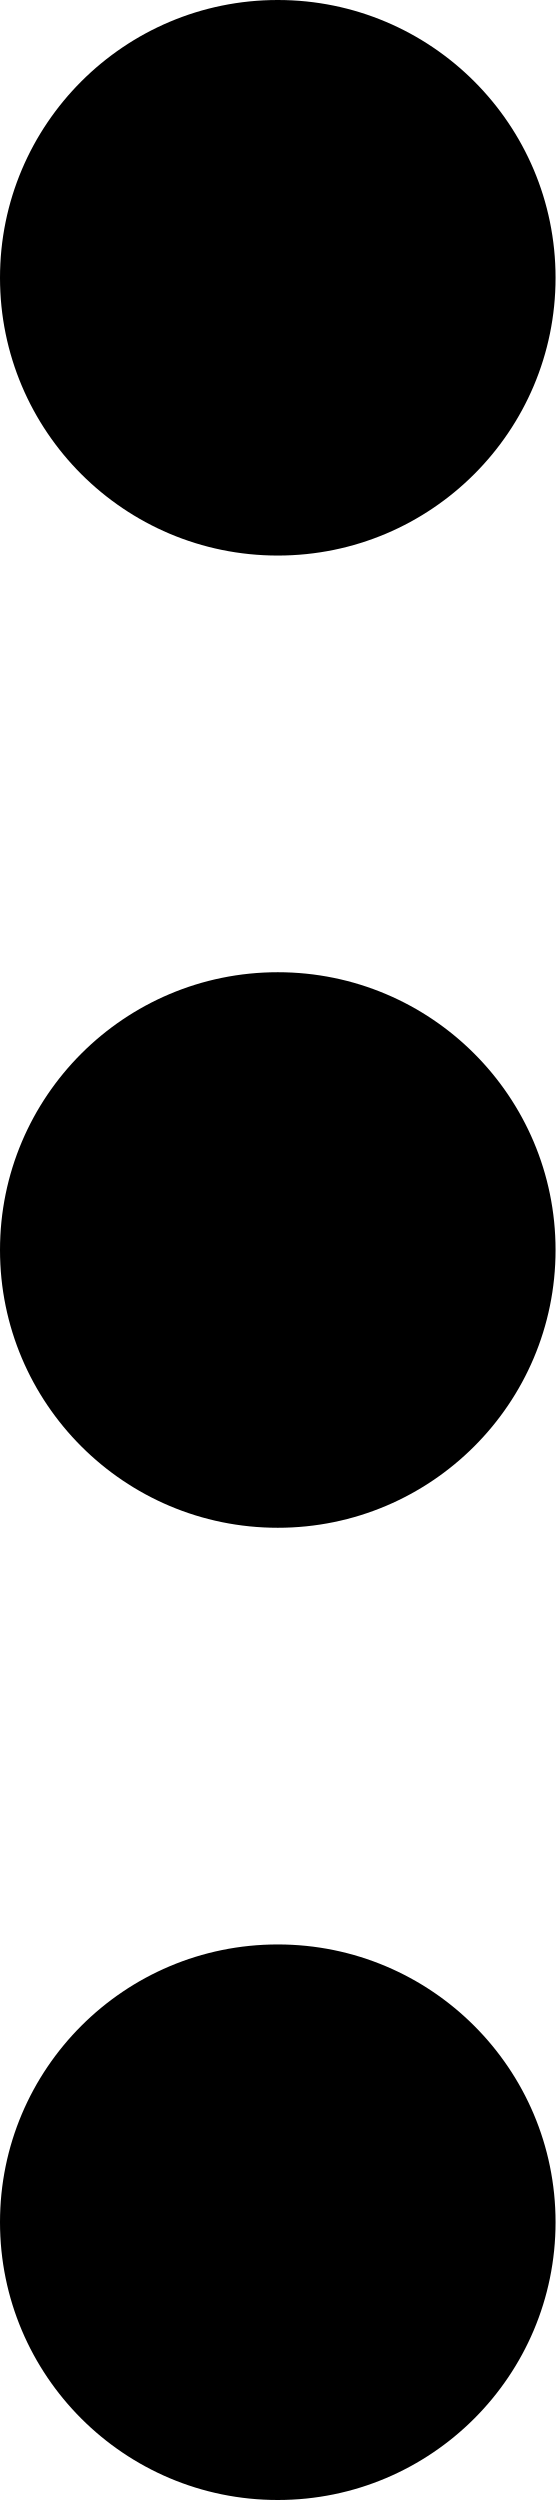
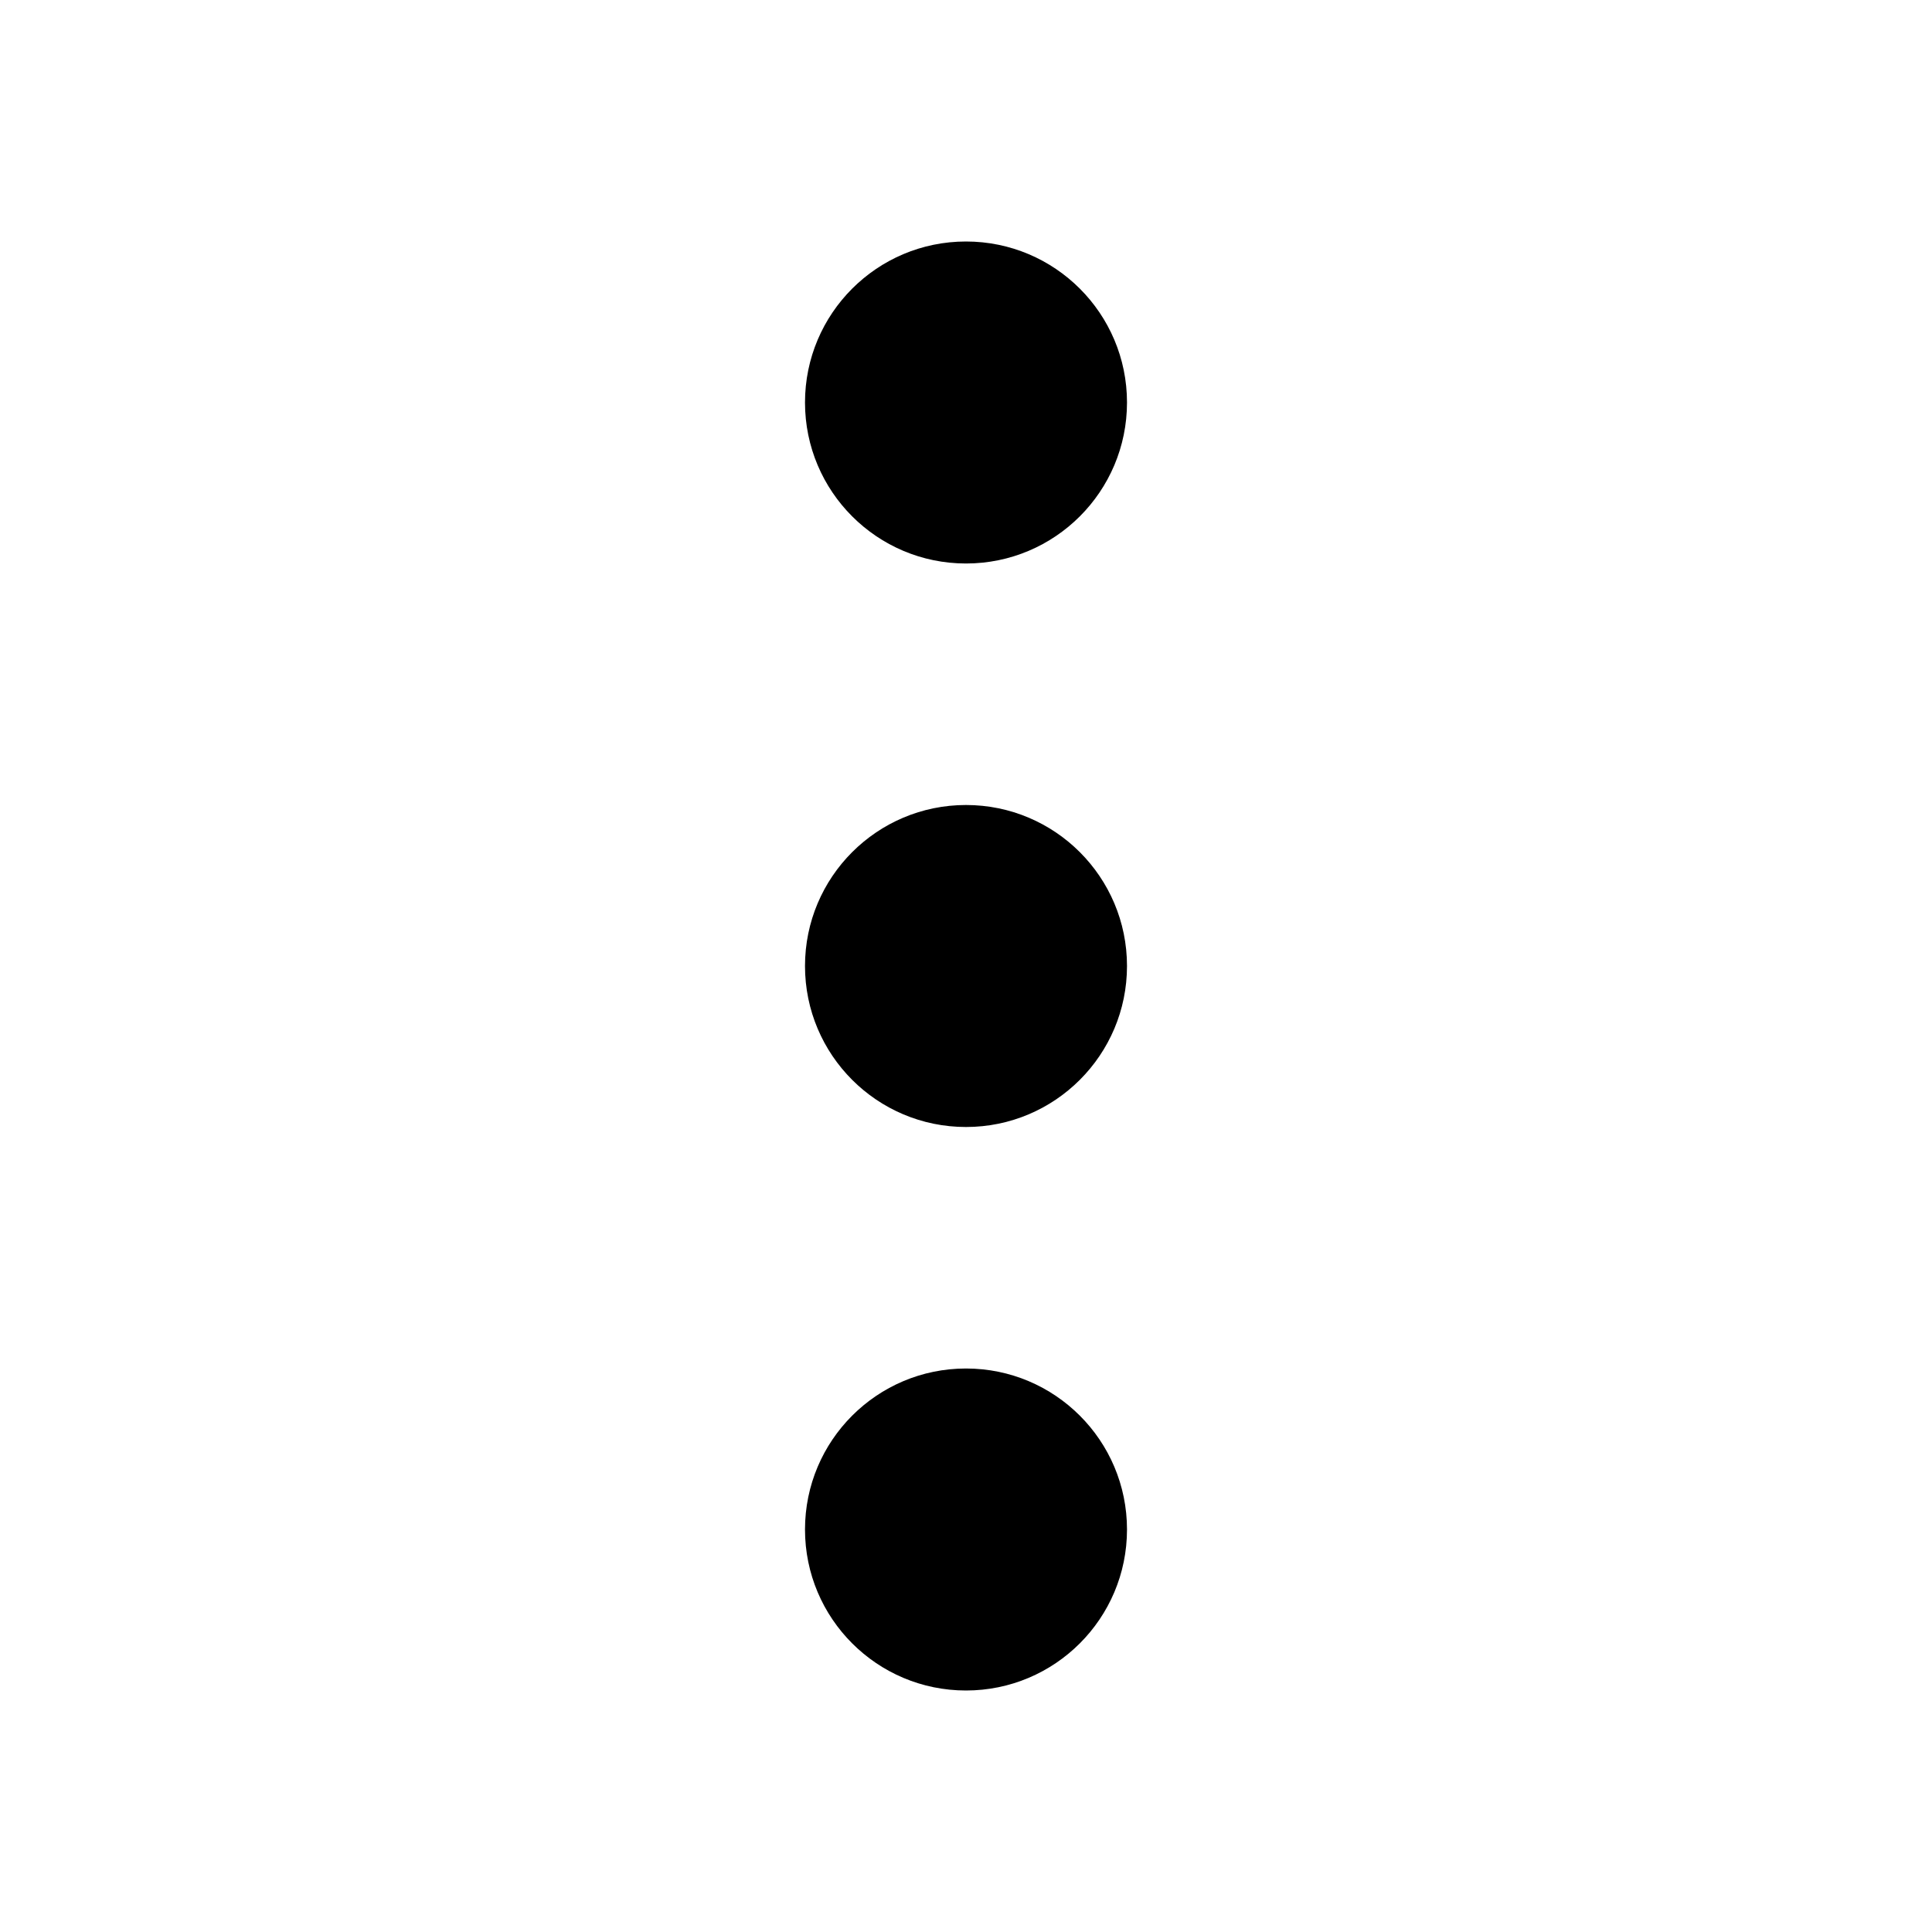
- <svg xmlns="http://www.w3.org/2000/svg" fill="none" viewBox="0 0 4 18">
-   <path fill="currentColor" fill-rule="evenodd" d="M4 2a2 2 0 1 1-4 0 2 2 0 0 1 4 0m0 7a2 2 0 1 1-4 0 2 2 0 0 1 4 0m-2 9a2 2 0 1 0 0-4 2 2 0 0 0 0 4" clip-rule="evenodd" />
+ <svg xmlns="http://www.w3.org/2000/svg" fill="none" viewBox="0 0 24 24">
+   <path fill="currentColor" fill-rule="evenodd" d="M14 5a2 2 0 1 1-4 0 2 2 0 0 1 4 0m0 7a2 2 0 1 1-4 0 2 2 0 0 1 4 0m-2 9a2 2 0 1 0 0-4 2 2 0 0 0 0 4" clip-rule="evenodd" />
</svg>
